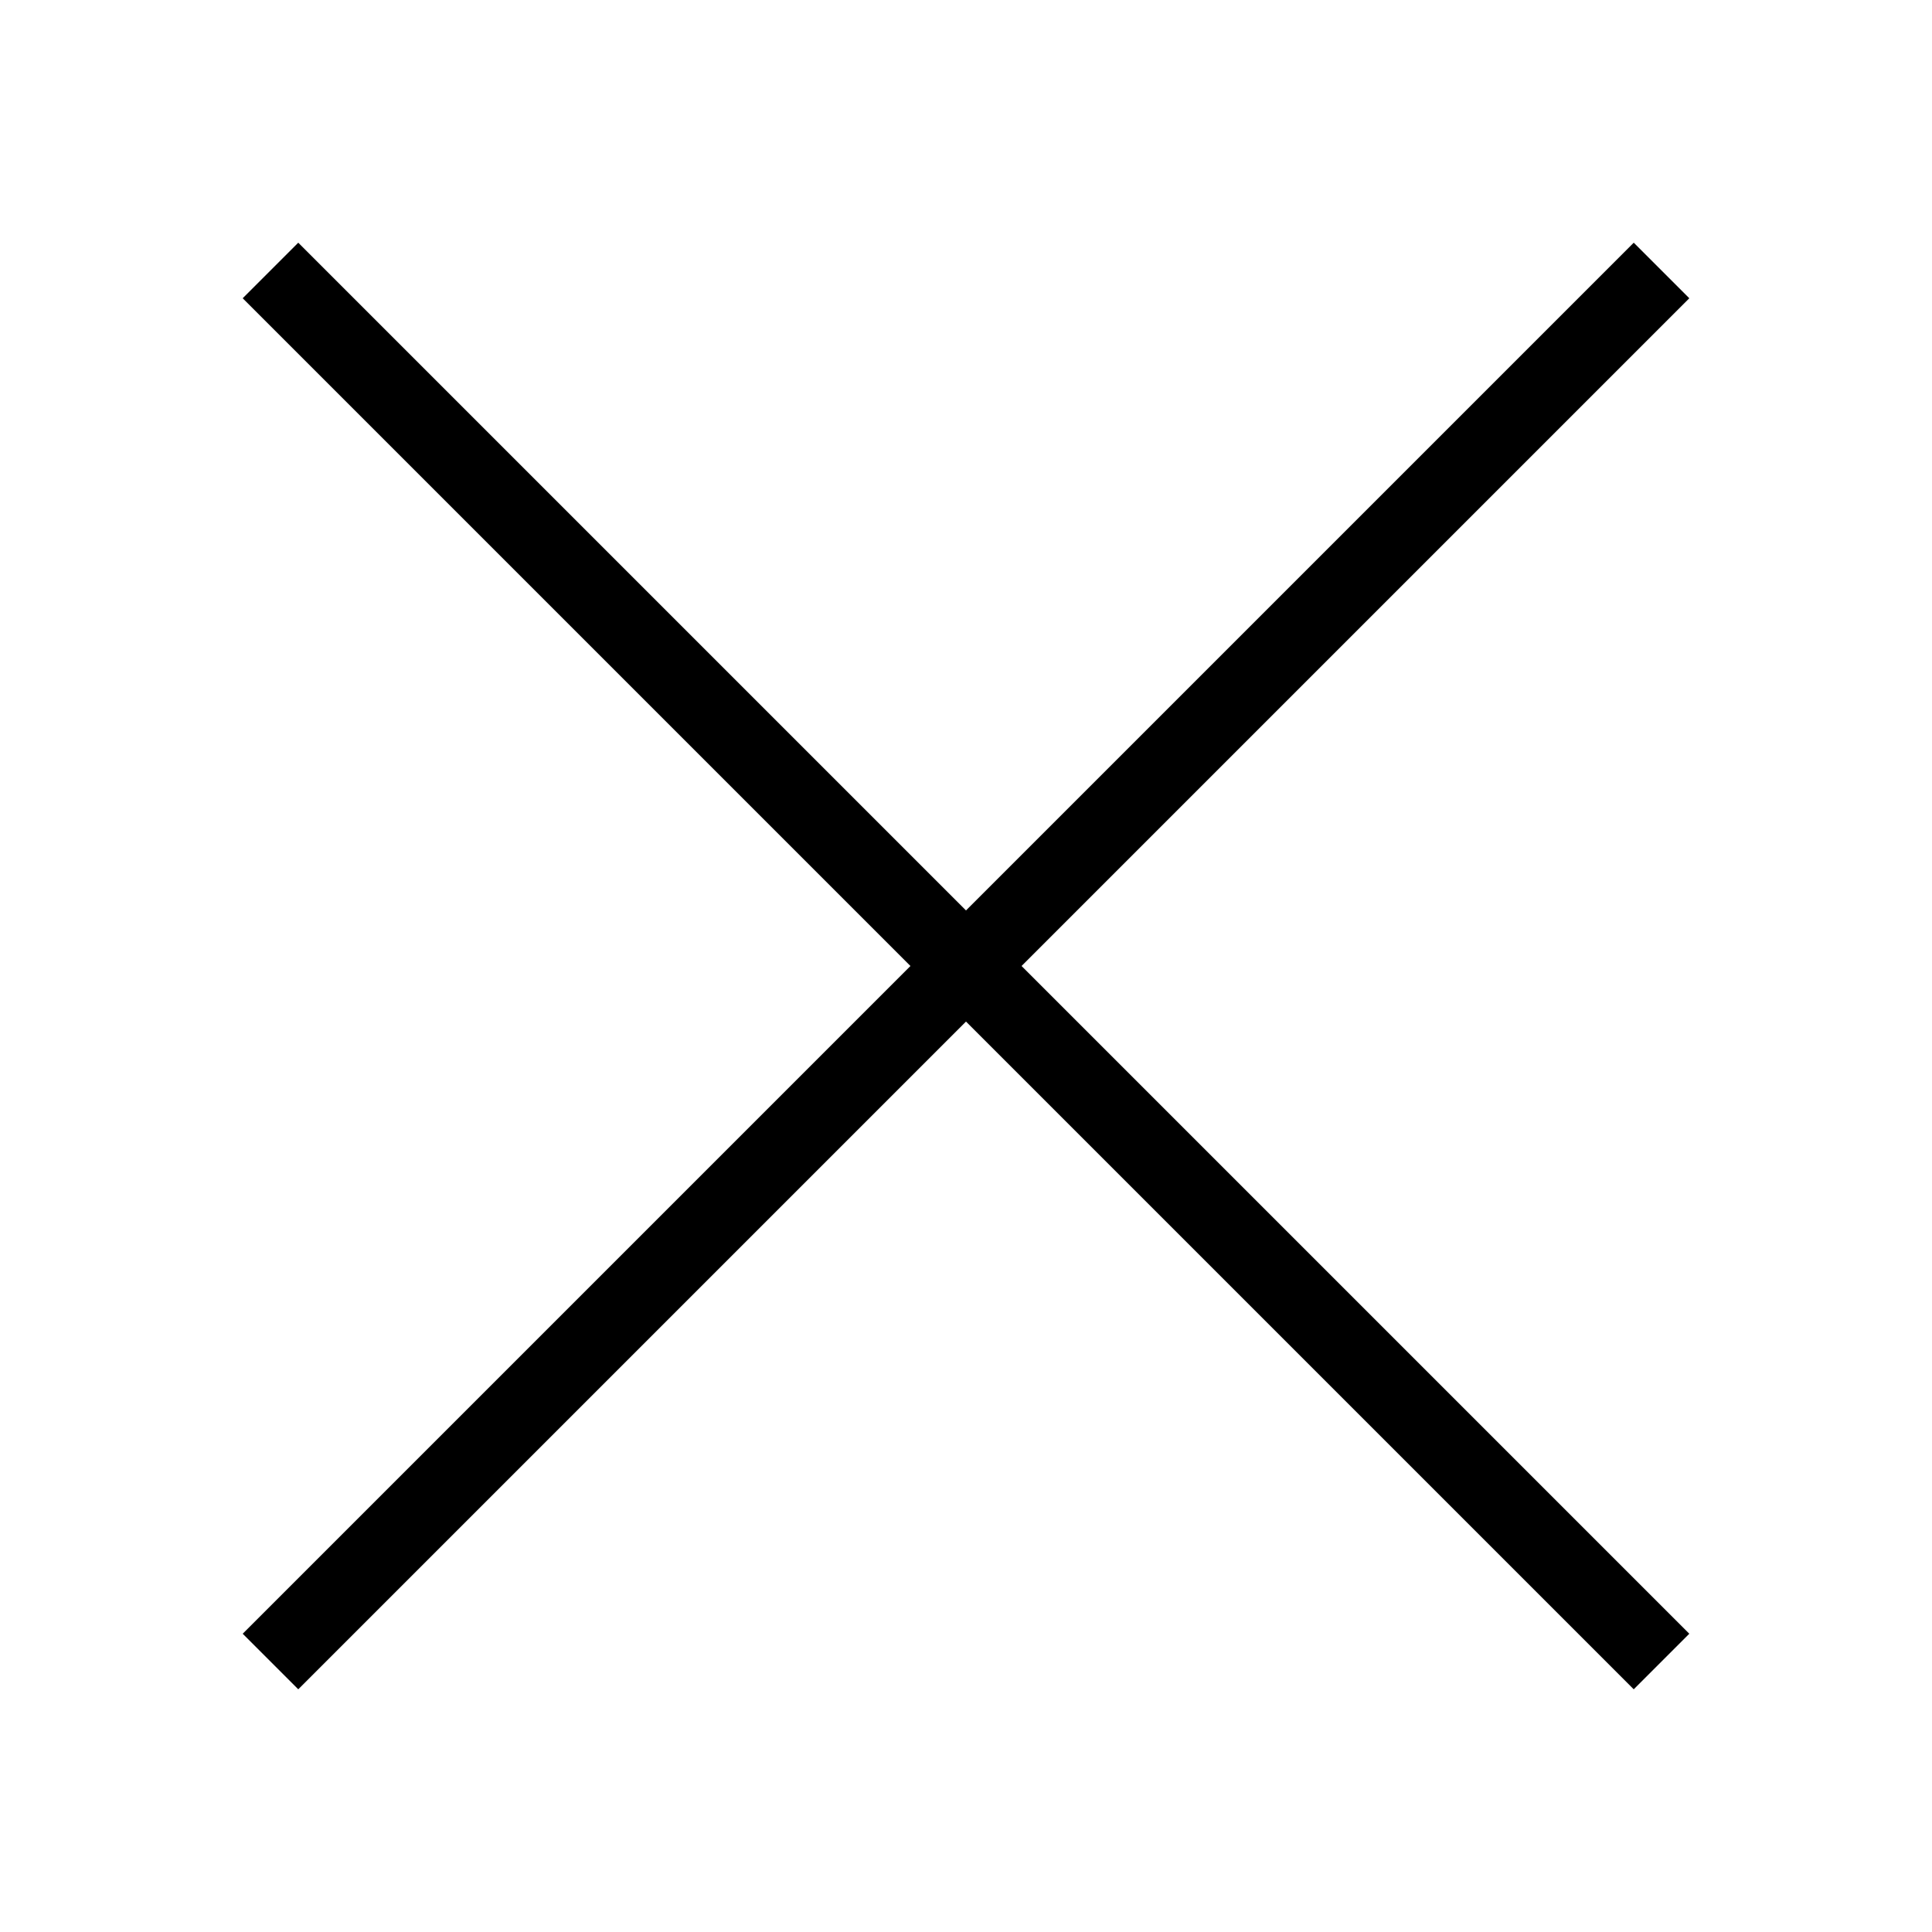
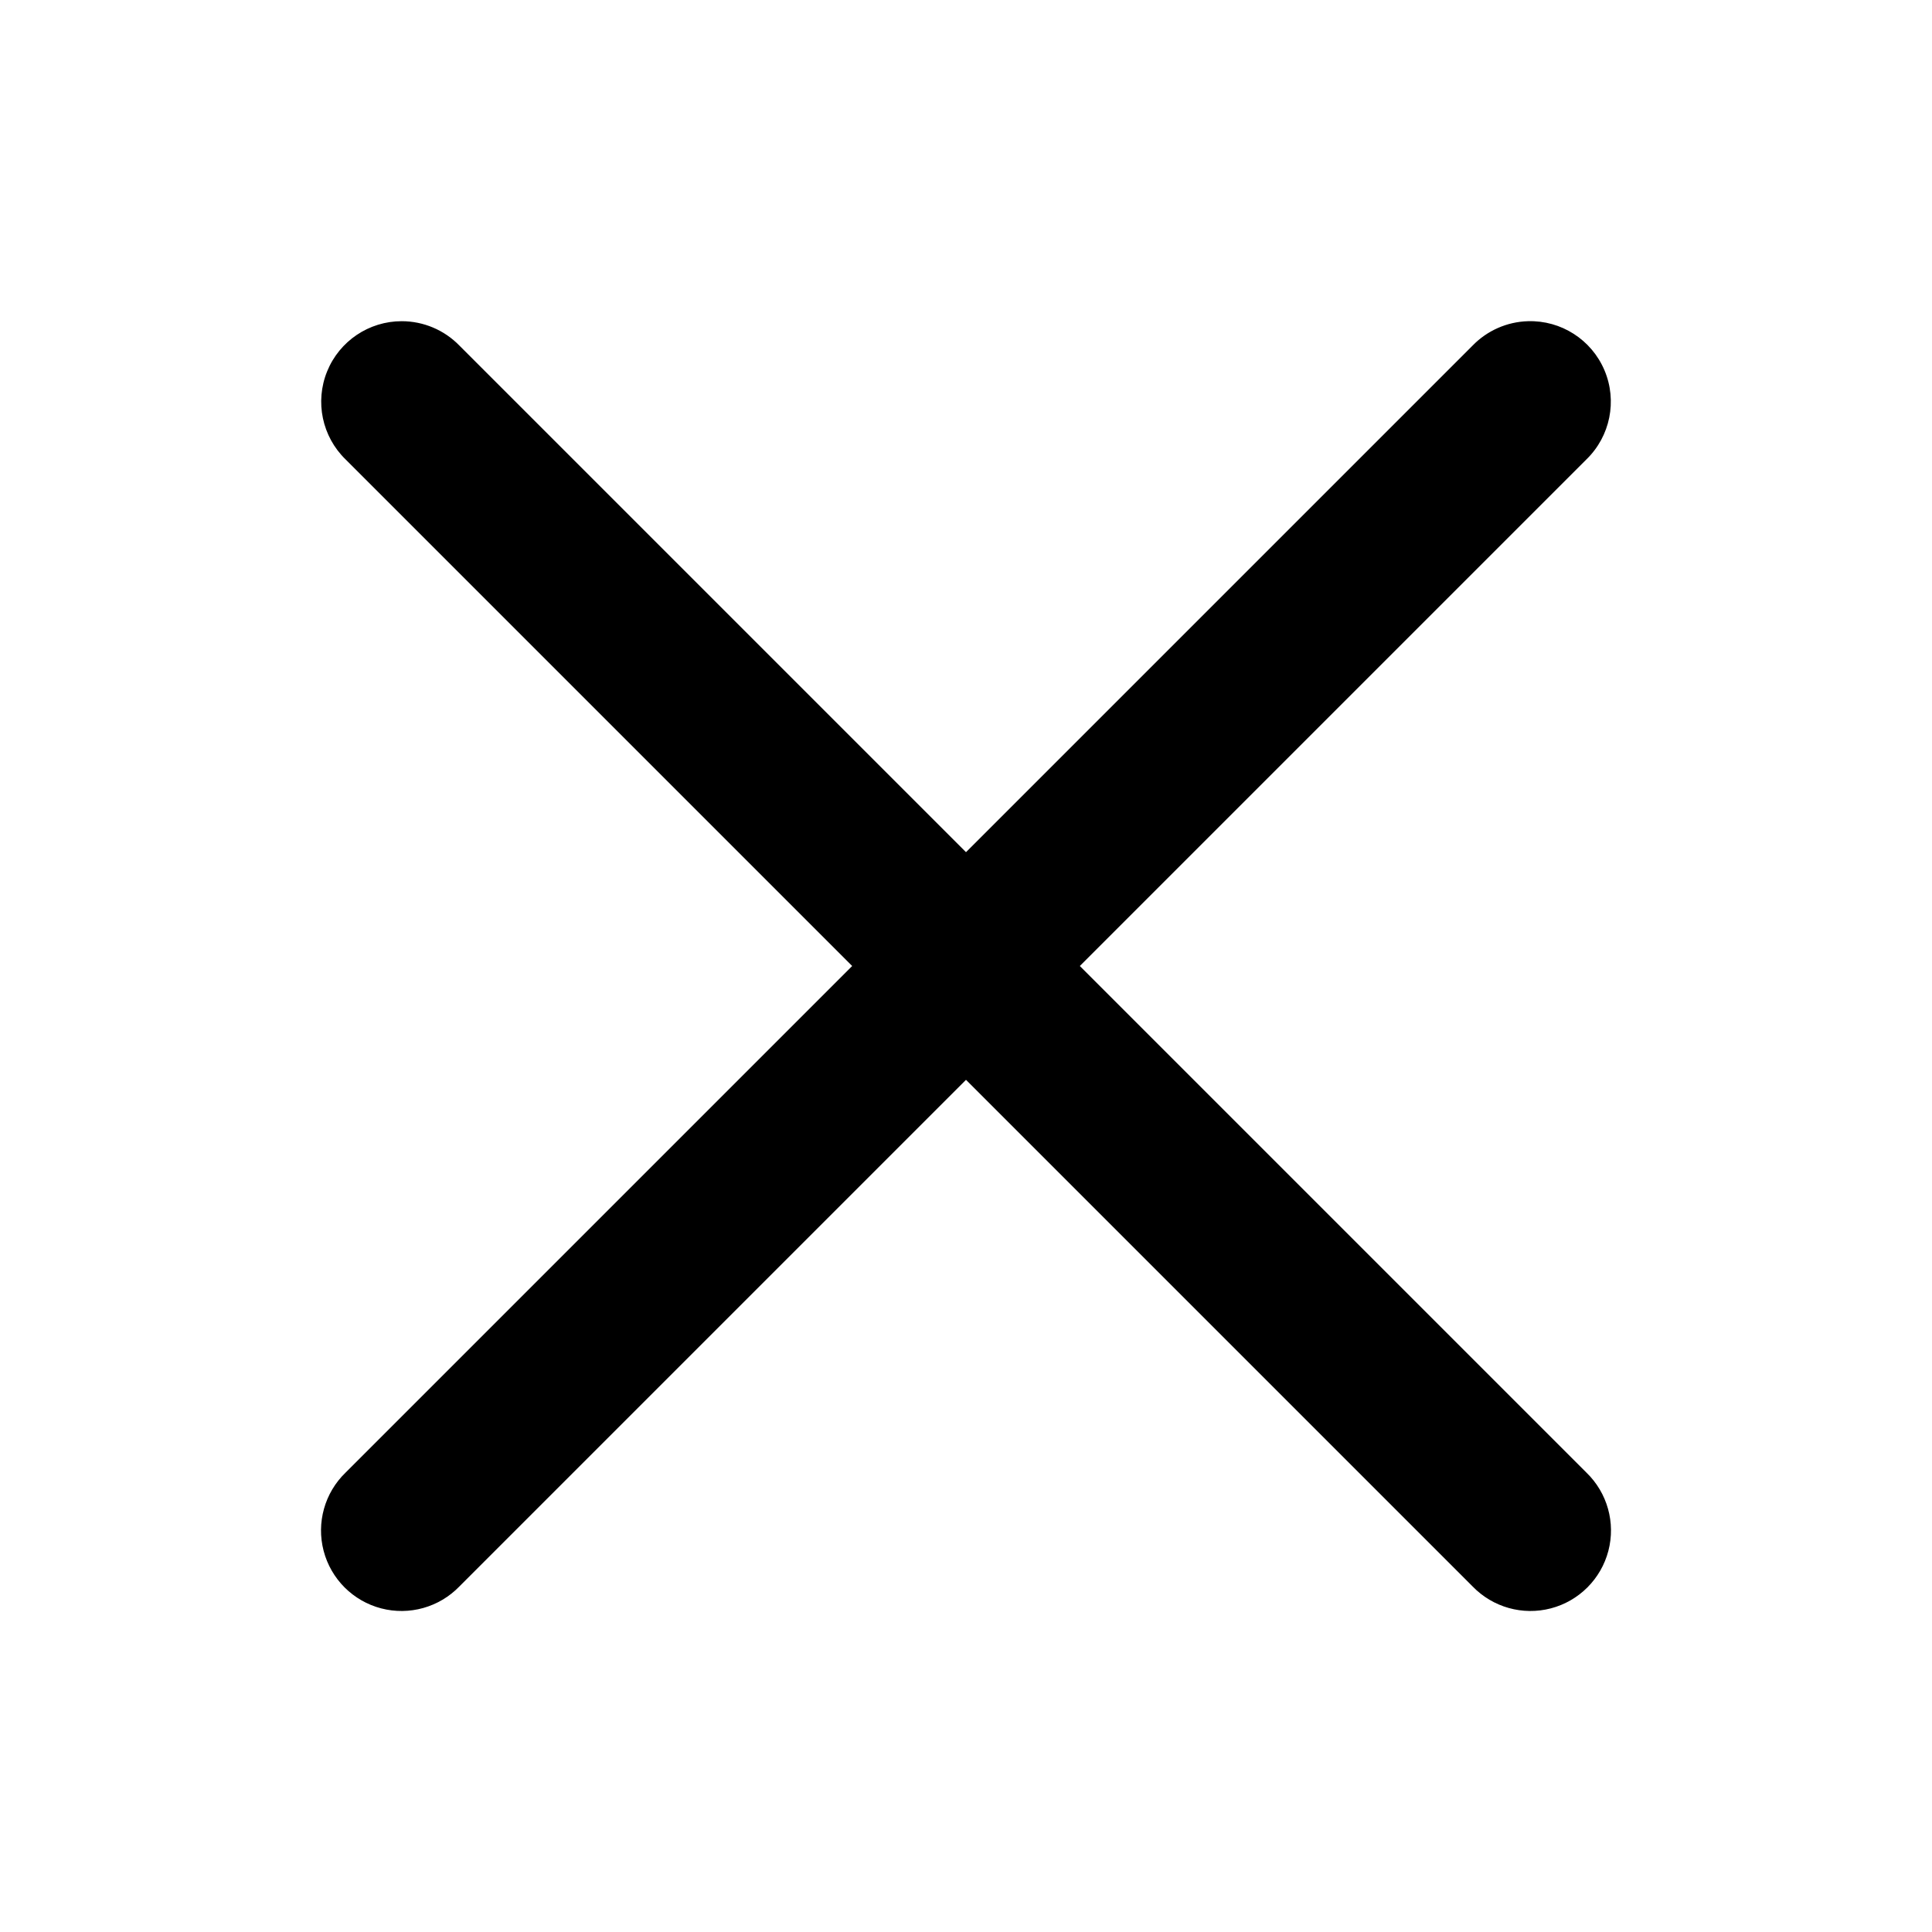
- <svg xmlns="http://www.w3.org/2000/svg" fill="#000000" viewBox="0 0 50 50" width="50px" height="50px">
-   <path d="M 7.719 6.281 L 6.281 7.719 L 23.562 25 L 6.281 42.281 L 7.719 43.719 L 25 26.438 L 42.281 43.719 L 43.719 42.281 L 26.438 25 L 43.719 7.719 L 42.281 6.281 L 25 23.562 Z" />
+ <svg xmlns="http://www.w3.org/2000/svg" fill="#000000" viewBox="0 0 24 24" width="48px" height="48px">
+   <path d="M 4.99 3.99 A 1 1 0 0 0 4.293 5.707 L 10.586 12 L 4.293 18.293 A 1 1 0 1 0 5.707 19.707 L 12 13.414 L 18.293 19.707 A 1 1 0 1 0 19.707 18.293 L 13.414 12 L 19.707 5.707 A 1 1 0 0 0 18.98 3.99 A 1 1 0 0 0 18.293 4.293 L 12 10.586 L 5.707 4.293 A 1 1 0 0 0 4.99 3.99 z" />
</svg>
